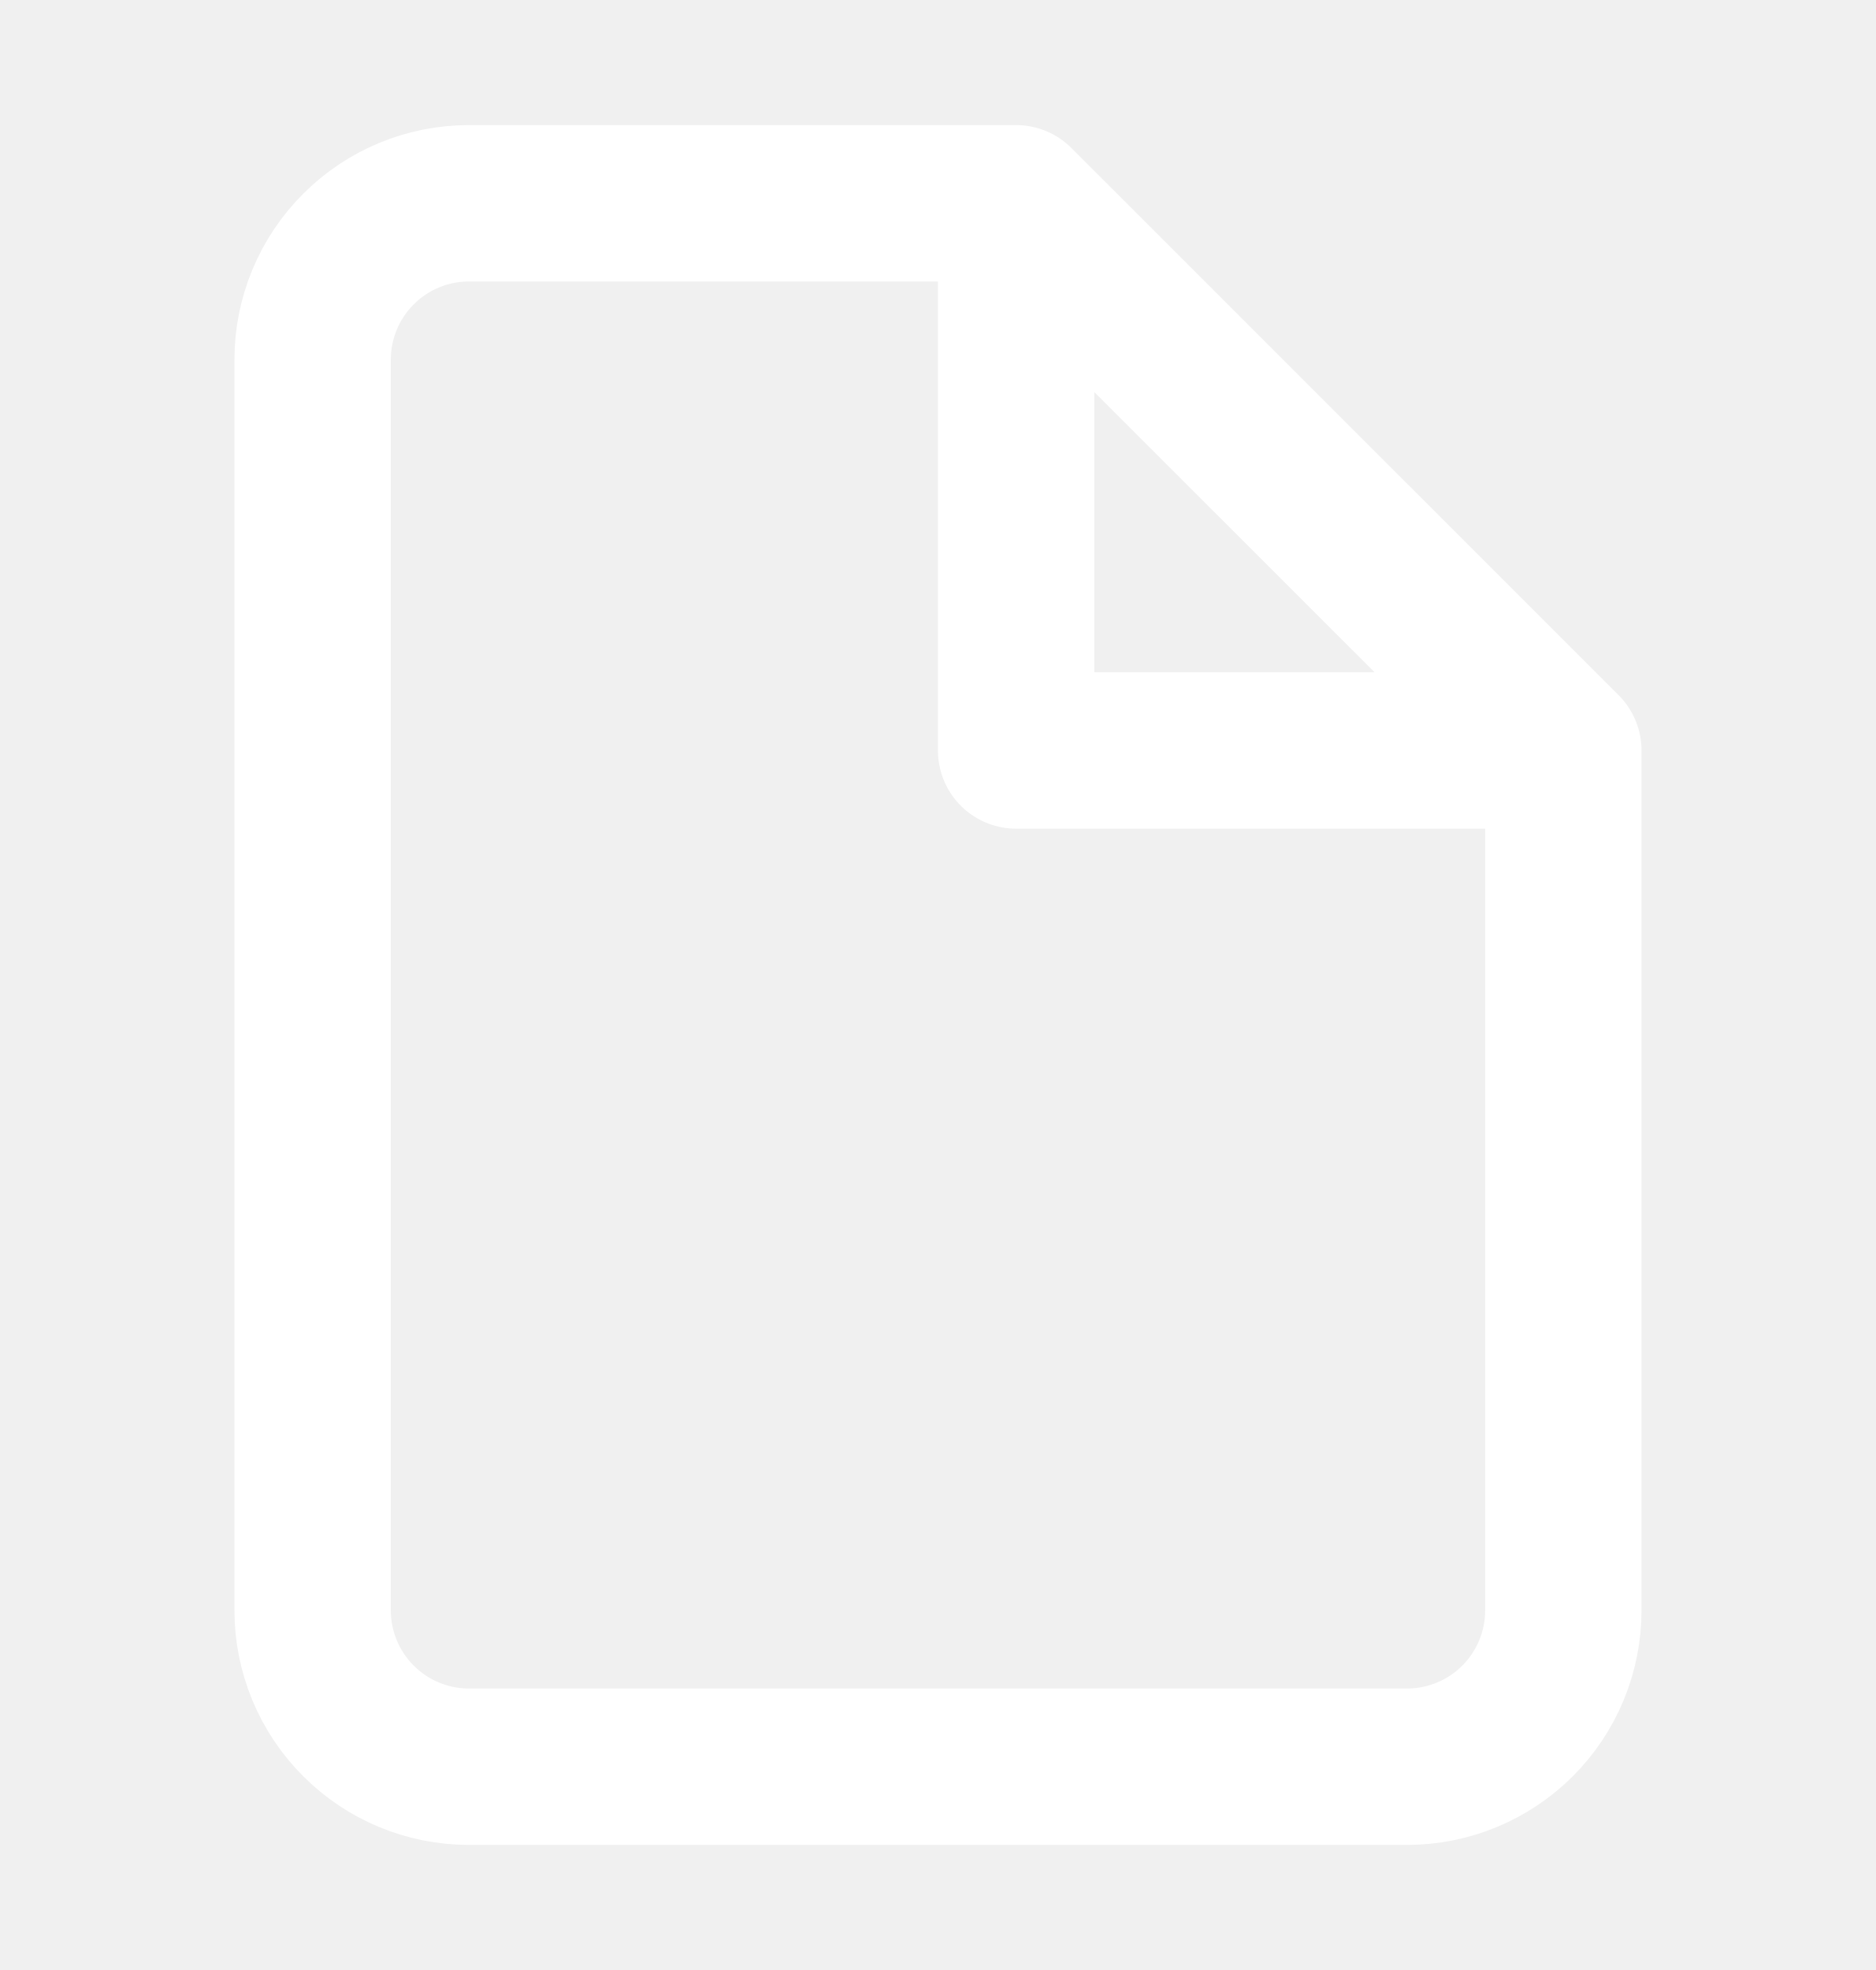
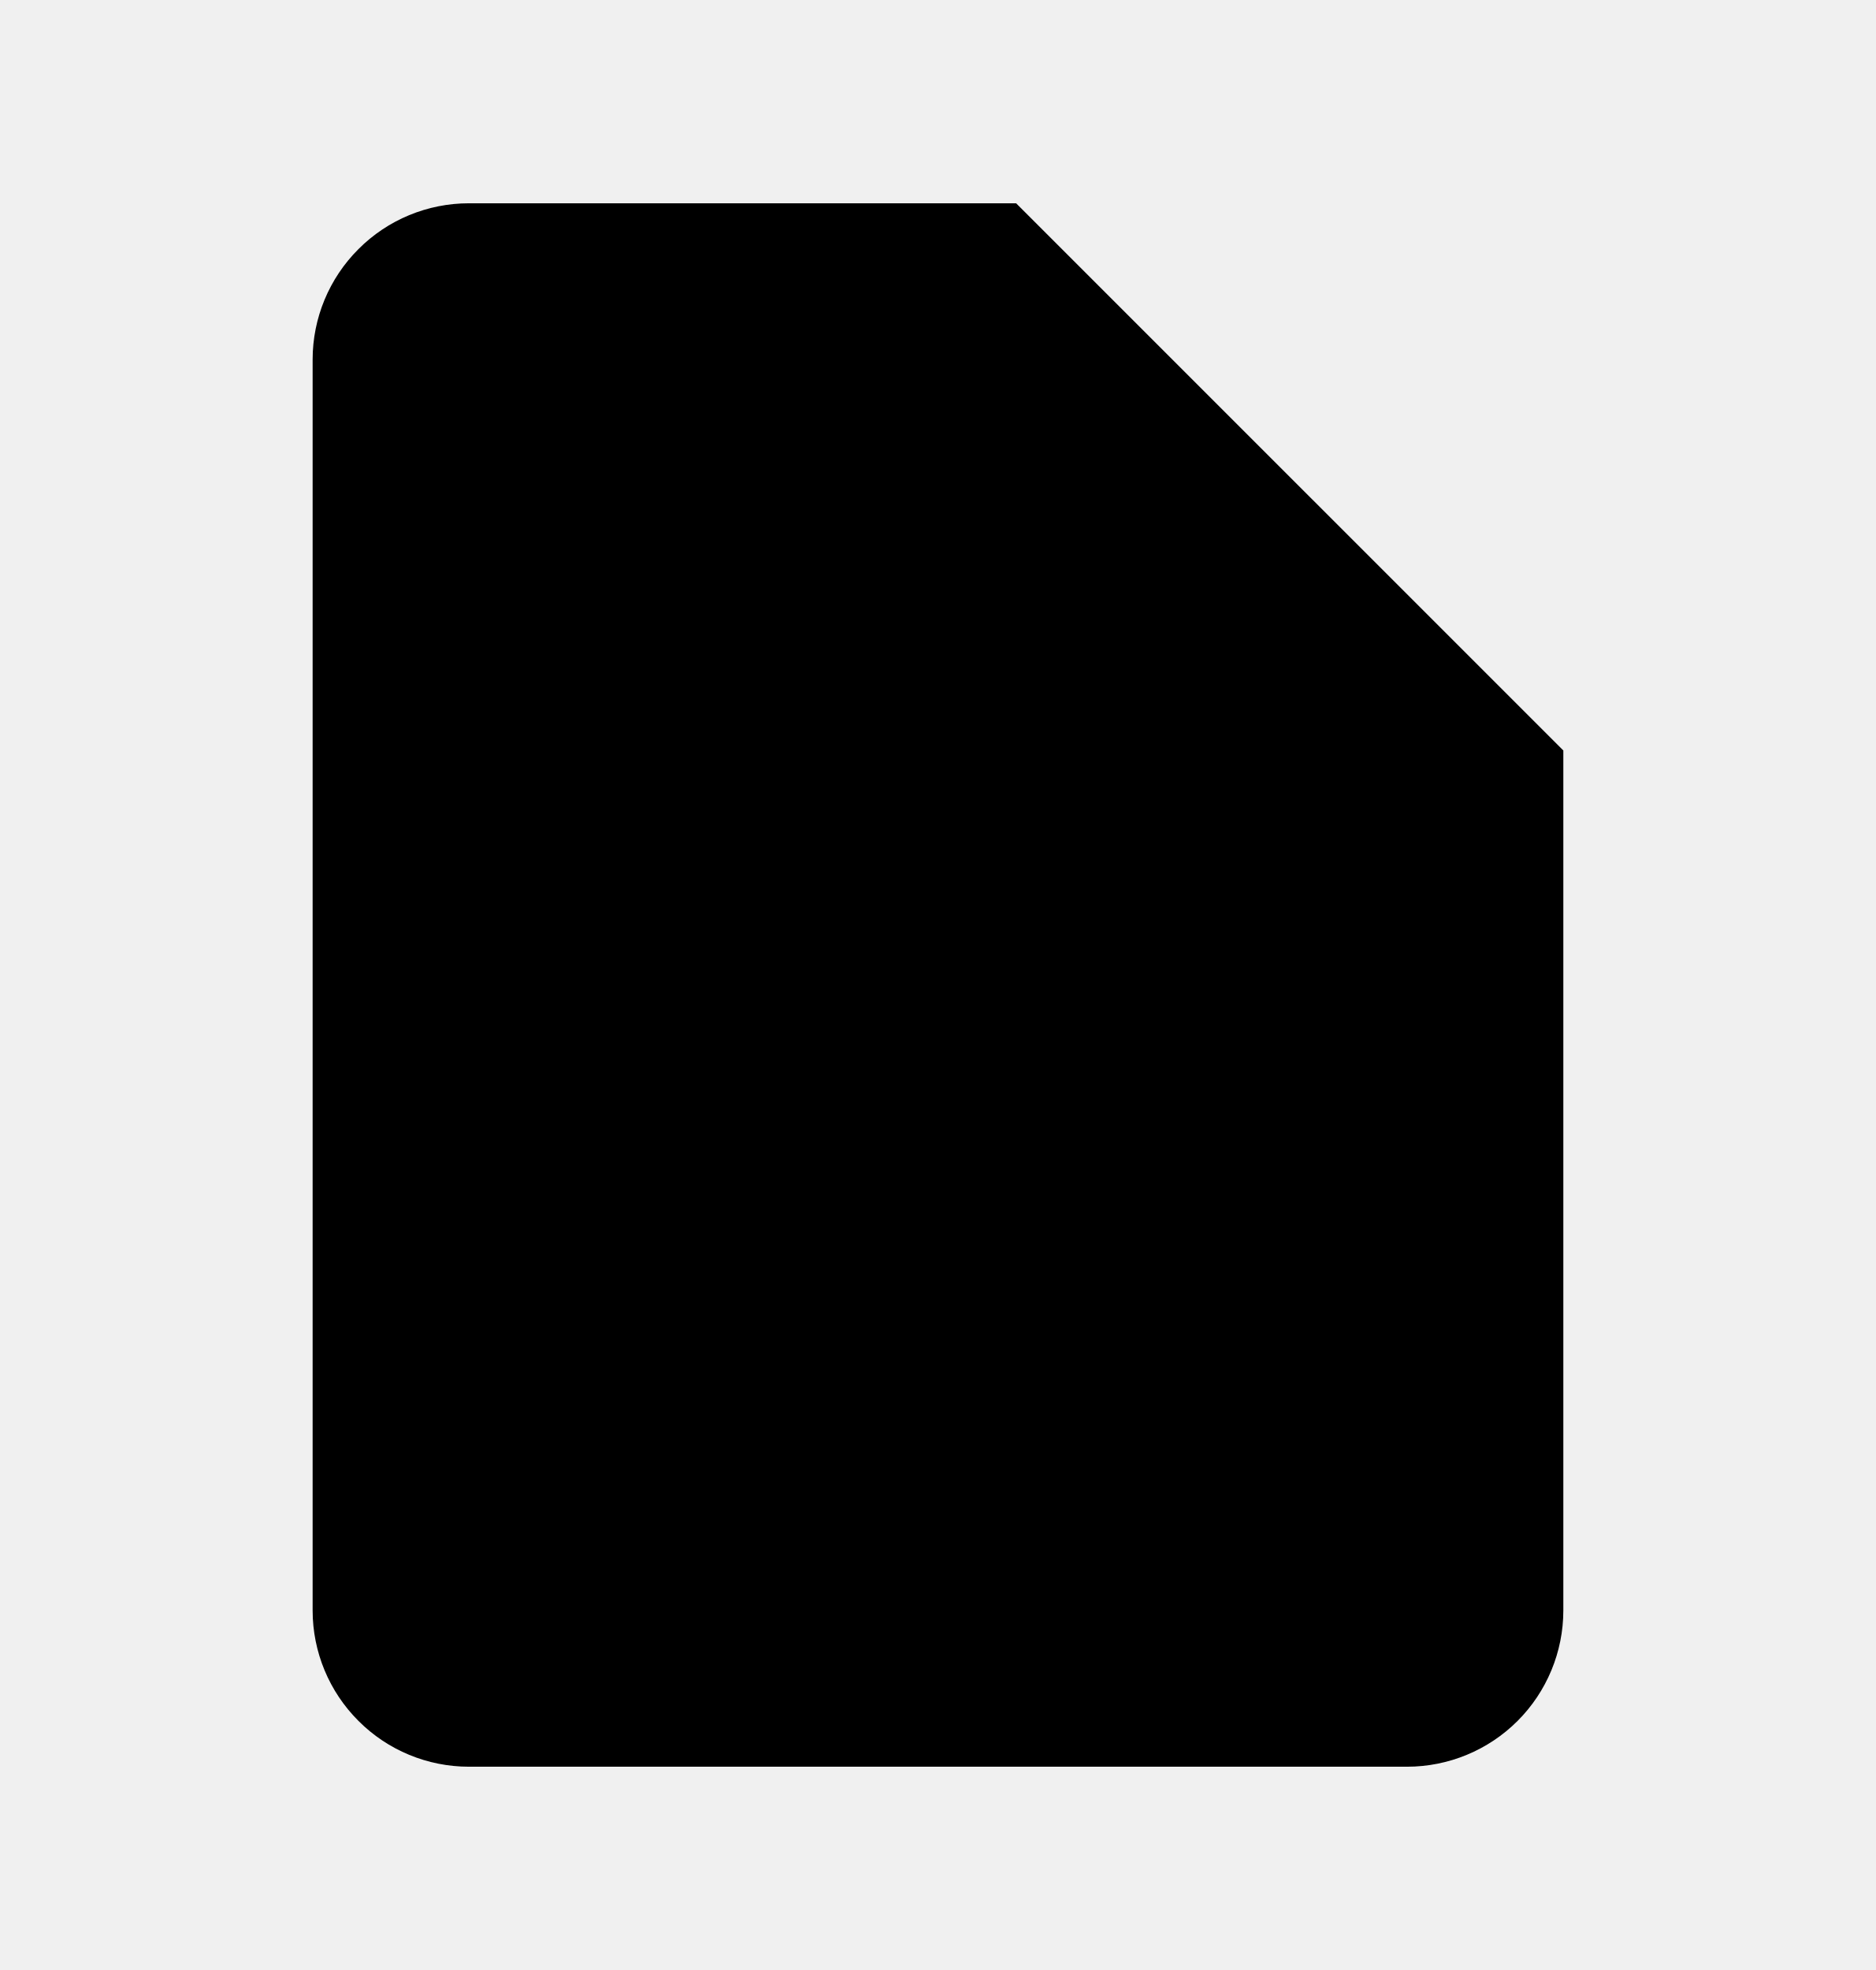
- <svg xmlns="http://www.w3.org/2000/svg" width="20" height="21" viewBox="0 0 20 21" fill="none">
-   <path d="M10.833 2.167H5C4.558 2.167 4.134 2.342 3.822 2.655C3.509 2.967 3.333 3.391 3.333 3.833V17.167C3.333 17.609 3.509 18.033 3.822 18.345C4.134 18.658 4.558 18.833 5 18.833H15C15.442 18.833 15.866 18.658 16.179 18.345C16.491 18.033 16.667 17.609 16.667 17.167V8M10.833 2.167L16.667 8M10.833 2.167V8H16.667" stroke="white" stroke-width="1.667" stroke-linecap="round" stroke-linejoin="round" />
+ <svg xmlns="http://www.w3.org/2000/svg" viewBox="0 0 20 21">
+   <path d="M10.833 2.167H5C4.558 2.167 4.134 2.342 3.822 2.655C3.509 2.967 3.333 3.391 3.333 3.833V17.167C3.333 17.609 3.509 18.033 3.822 18.345C4.134 18.658 4.558 18.833 5 18.833H15C15.442 18.833 15.866 18.658 16.179 18.345C16.491 18.033 16.667 17.609 16.667 17.167V8M10.833 2.167L16.667 8M10.833 2.167V8H16.667" stroke-width="2" stroke-linecap="round" stroke-linejoin="round" />
</svg>
